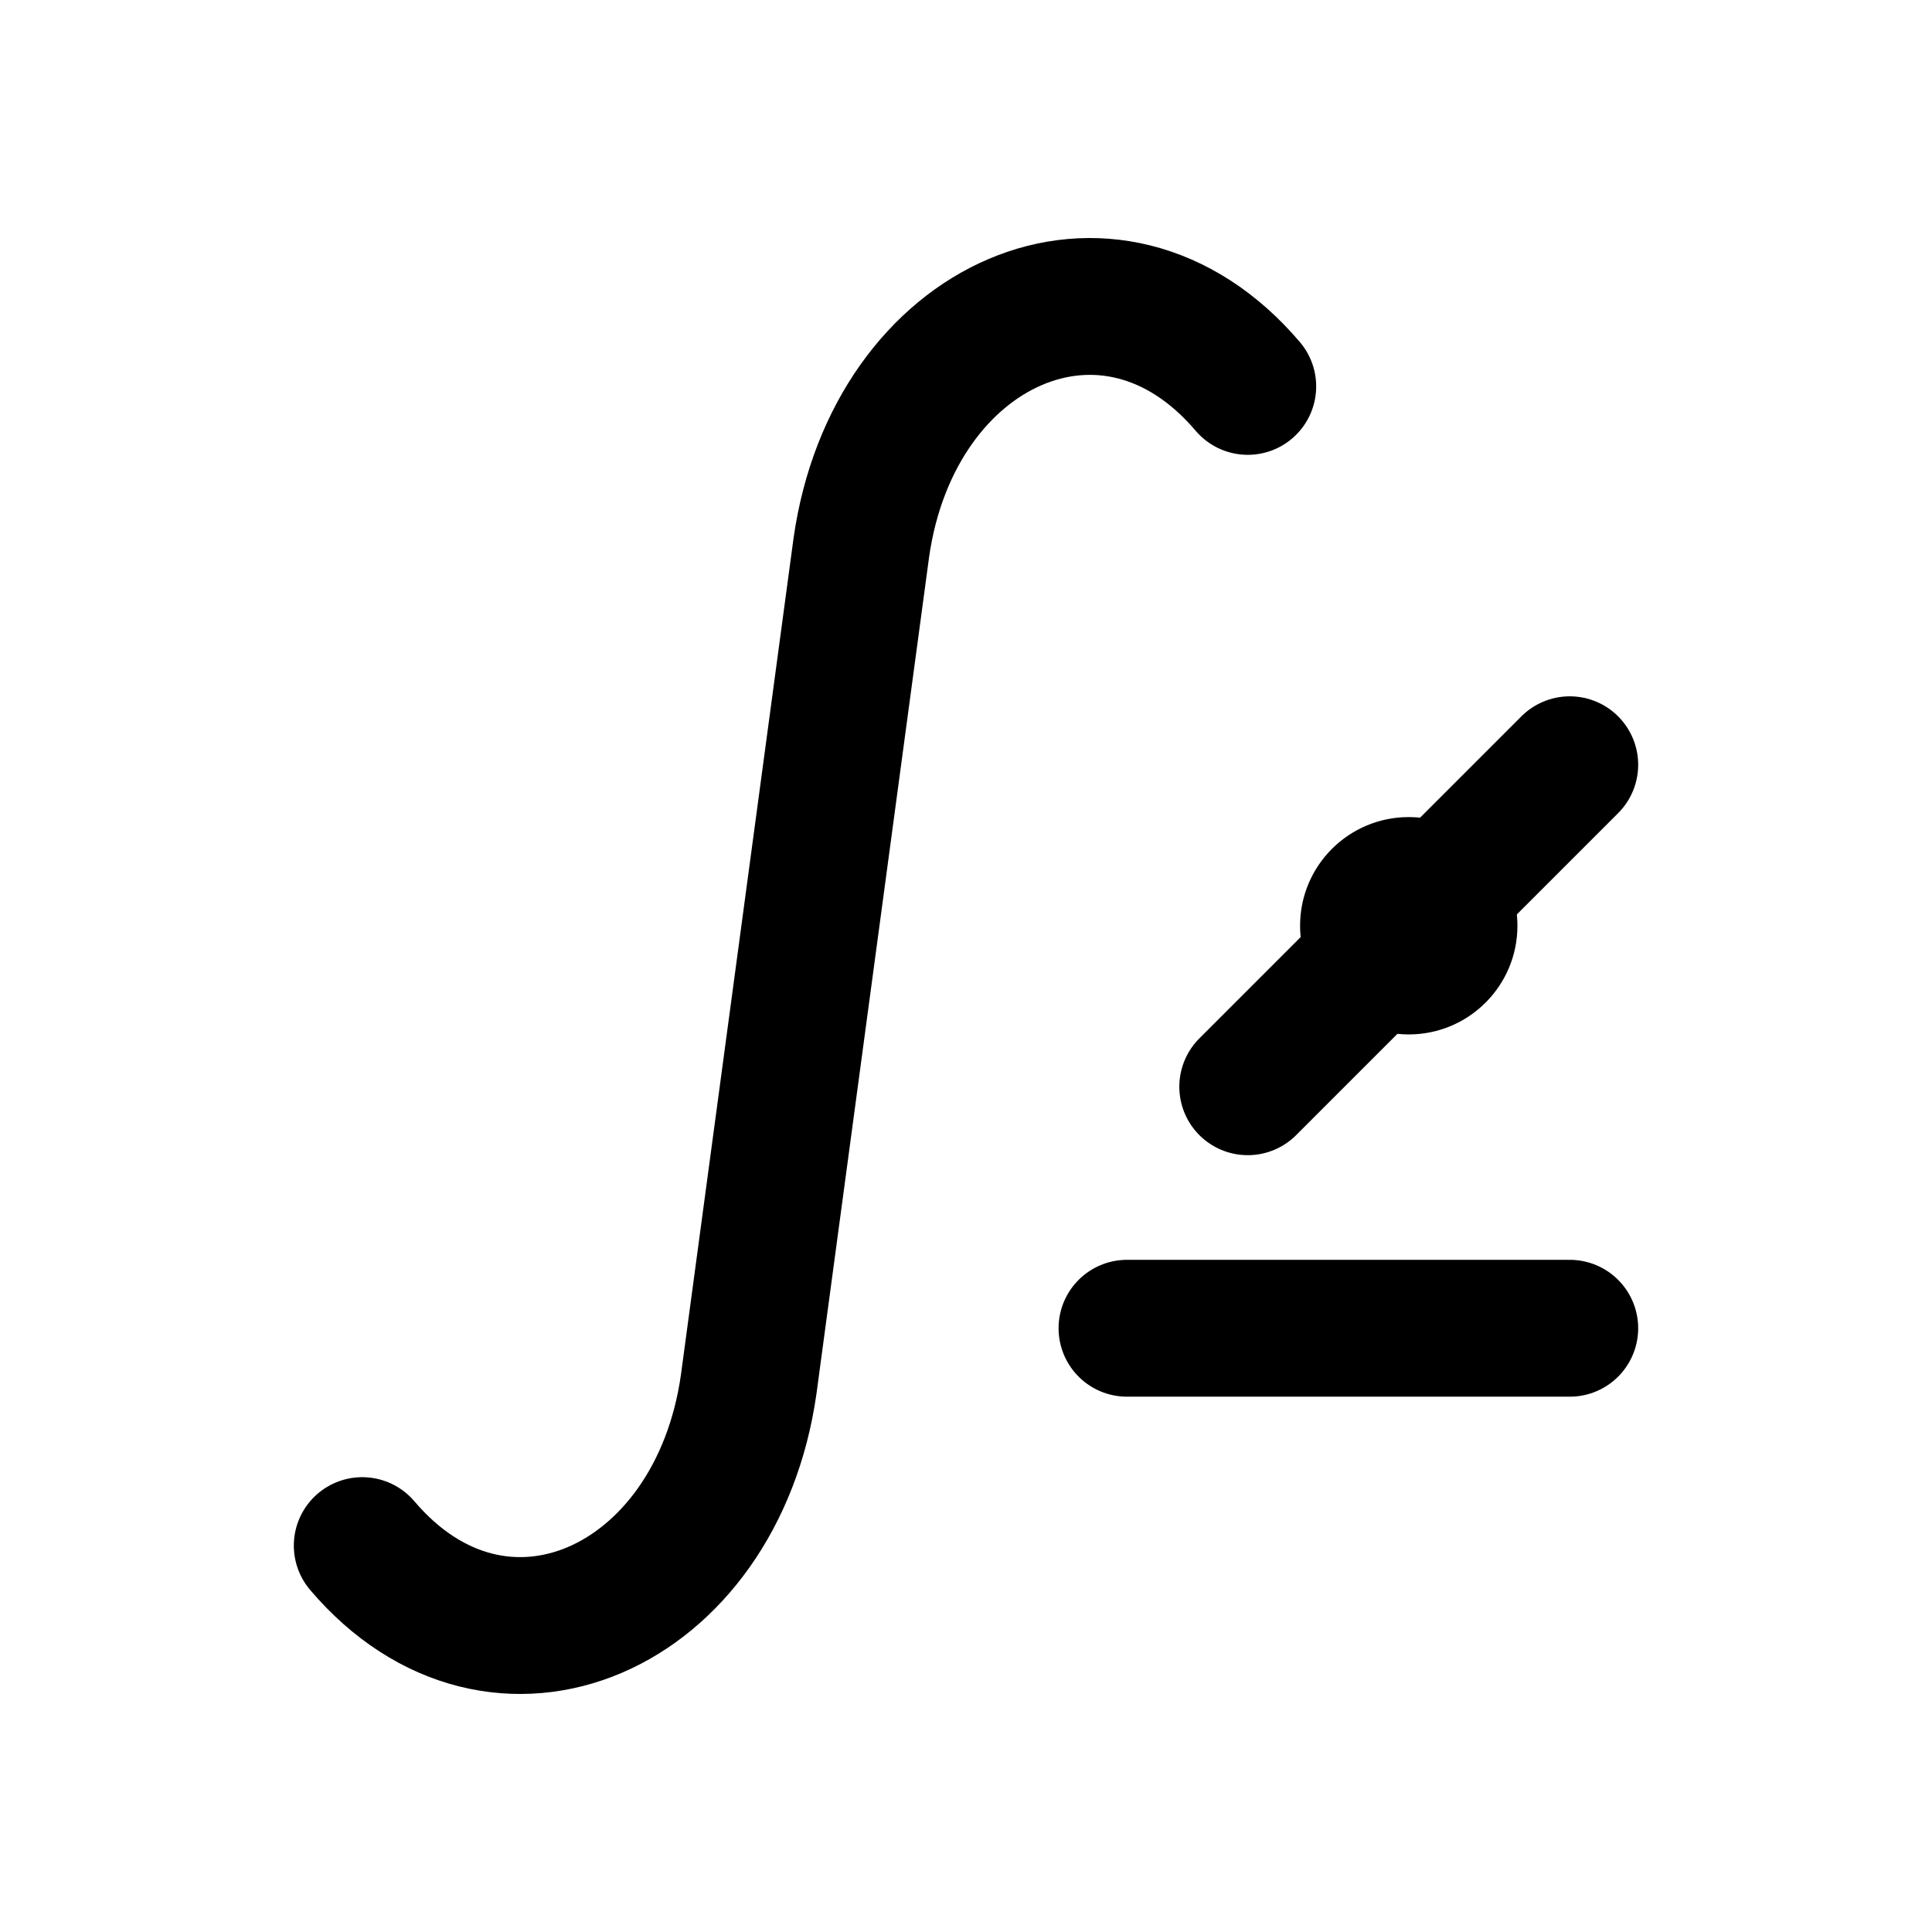
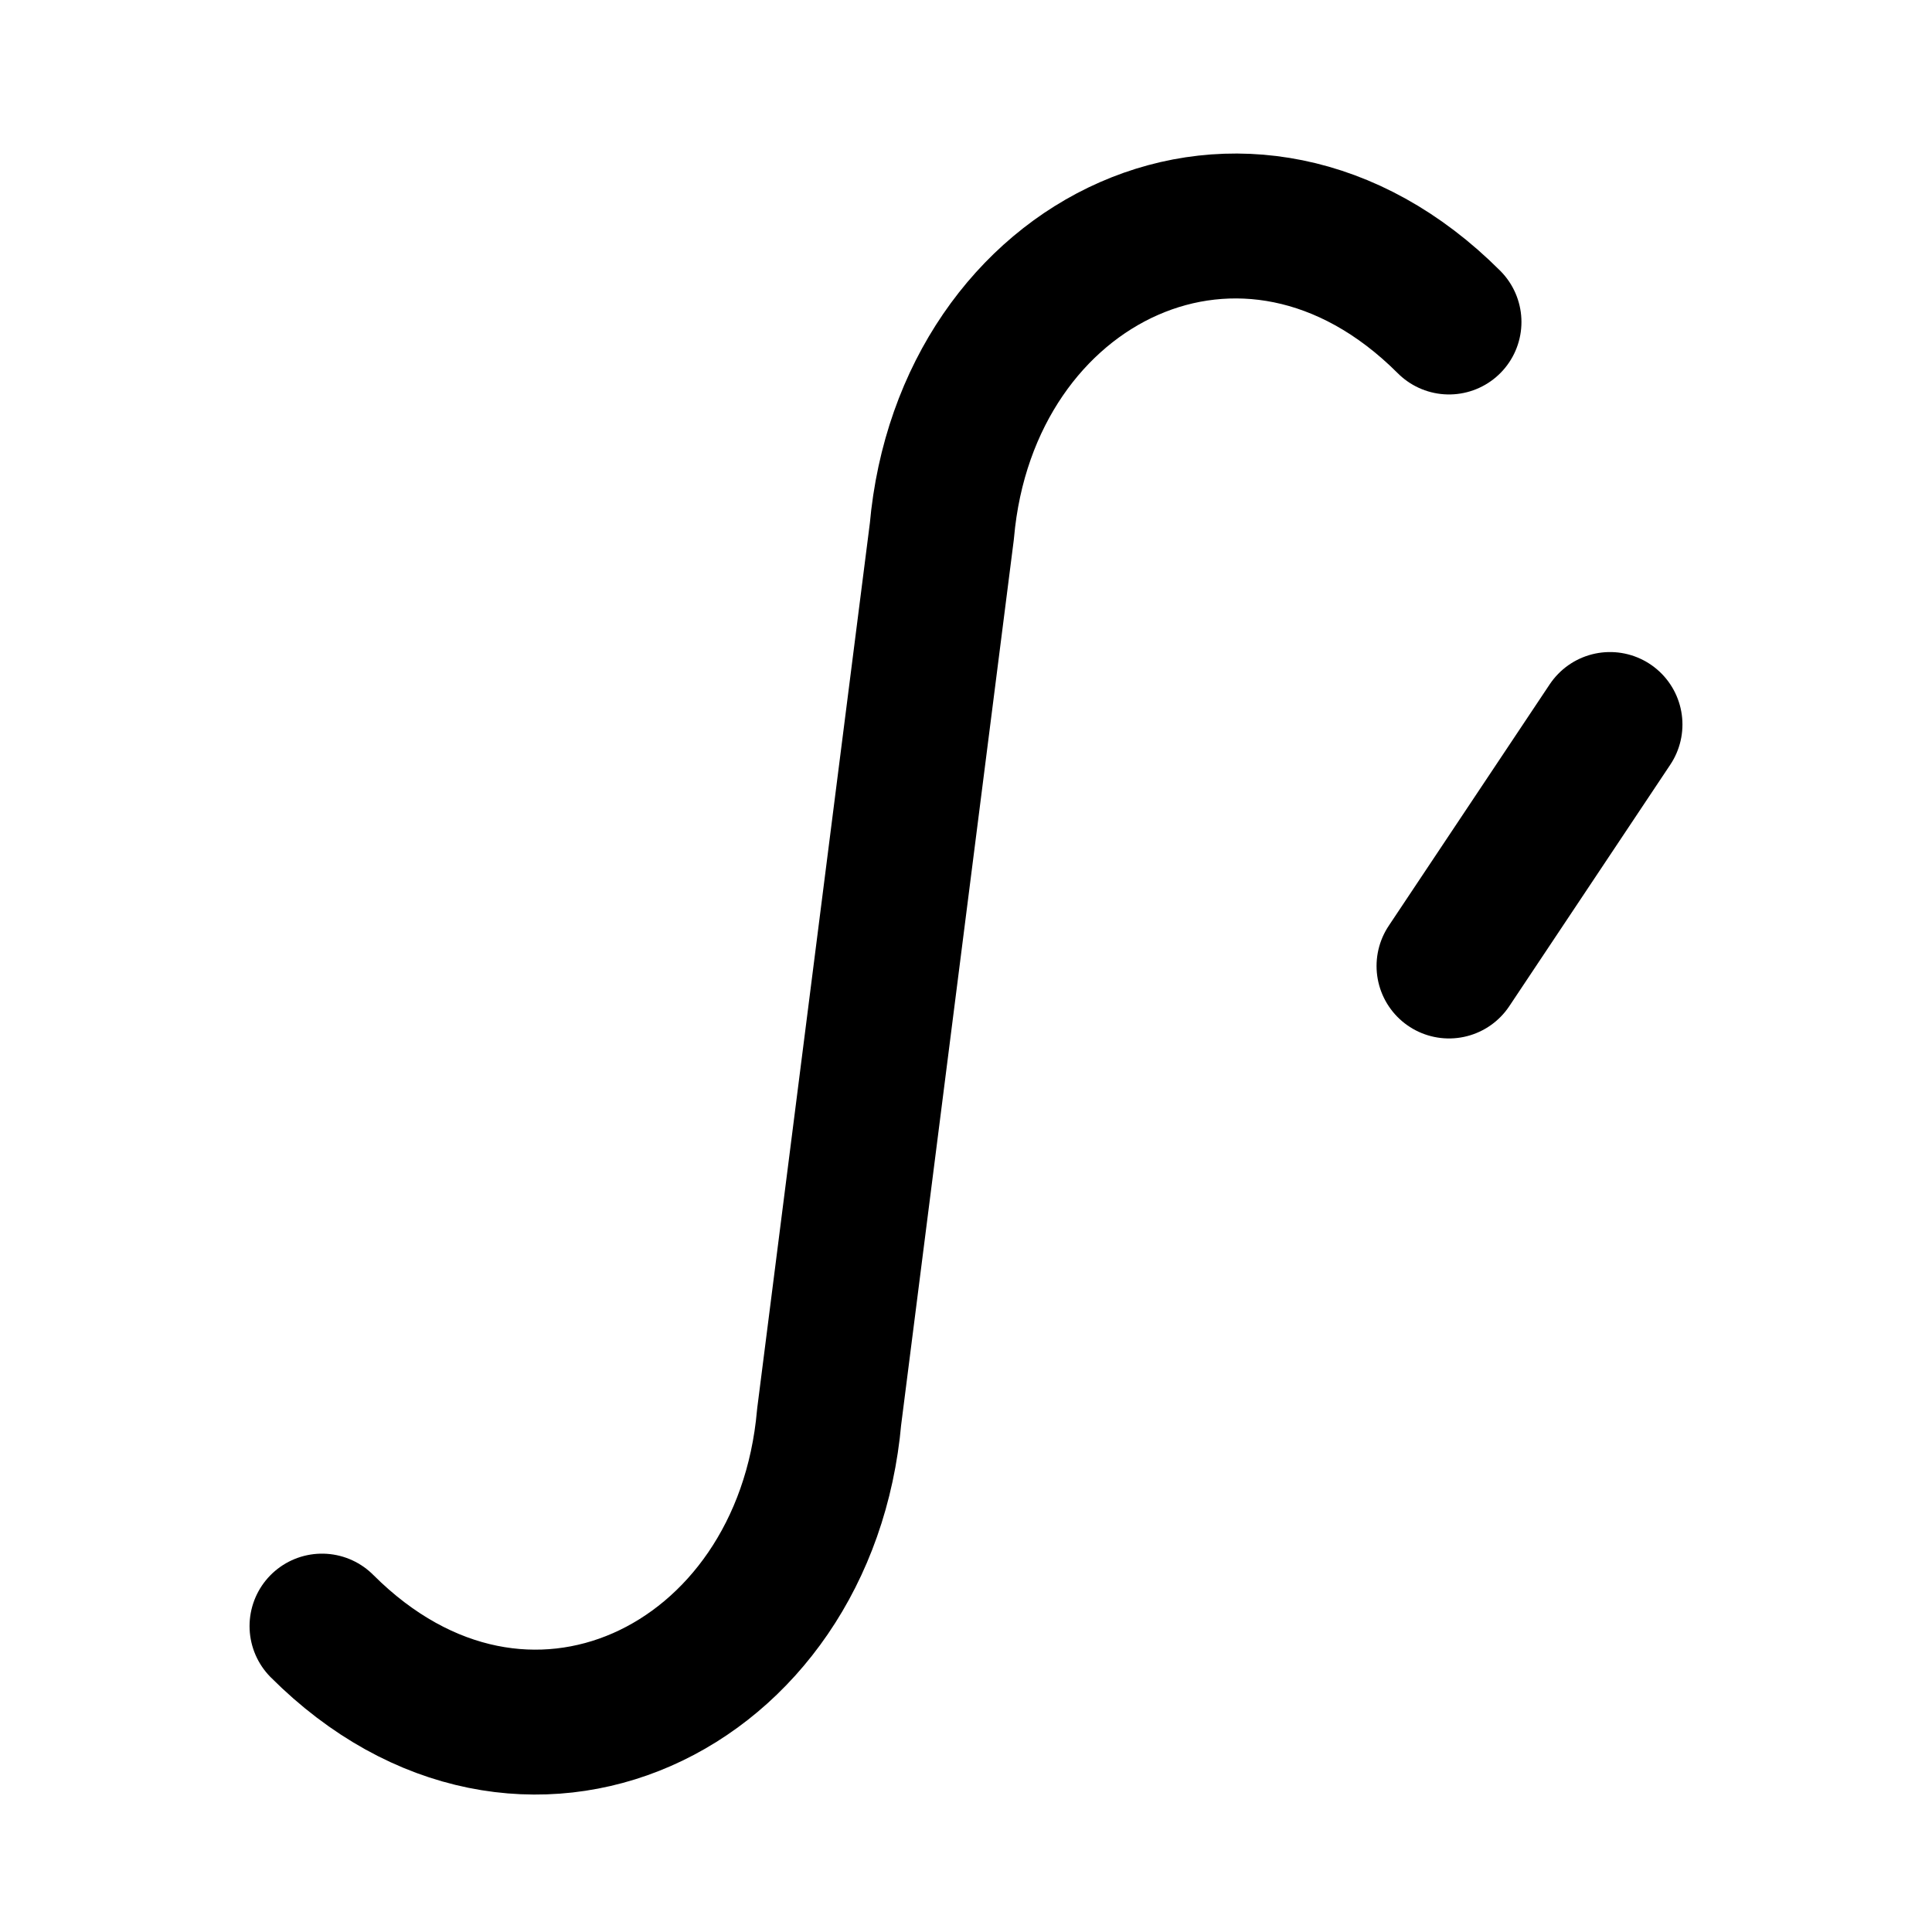
<svg xmlns="http://www.w3.org/2000/svg" width="24" height="24" viewBox="0 0 24 24">
-   <g fill="none" stroke="#000" stroke-width="1.7" stroke-linecap="round" stroke-linejoin="round">
-     <path d="M15.5 4.8c-1.7-2-4.4-.8-4.8 2l-1.4 10.4c-.4 2.8-3.1 4-4.8 2" />
-     <path d="M14 16.5h5.5m-4-3 4-4" />
+   <g fill="none" stroke="#000" stroke-width="1.8" stroke-linecap="round" stroke-linejoin="round">
+     <path d="M16 4c-2.5-2.5-6-.8-6.3 2.6l-1.4 11c-.3 3.4-3.8 5.1-6.3 2.6" transform="translate(2 0)" />
+     <path d="m18 12 2-3" />
  </g>
-   <circle cx="17.5" cy="11.5" r="1.35" fill="#000" />
</svg>
